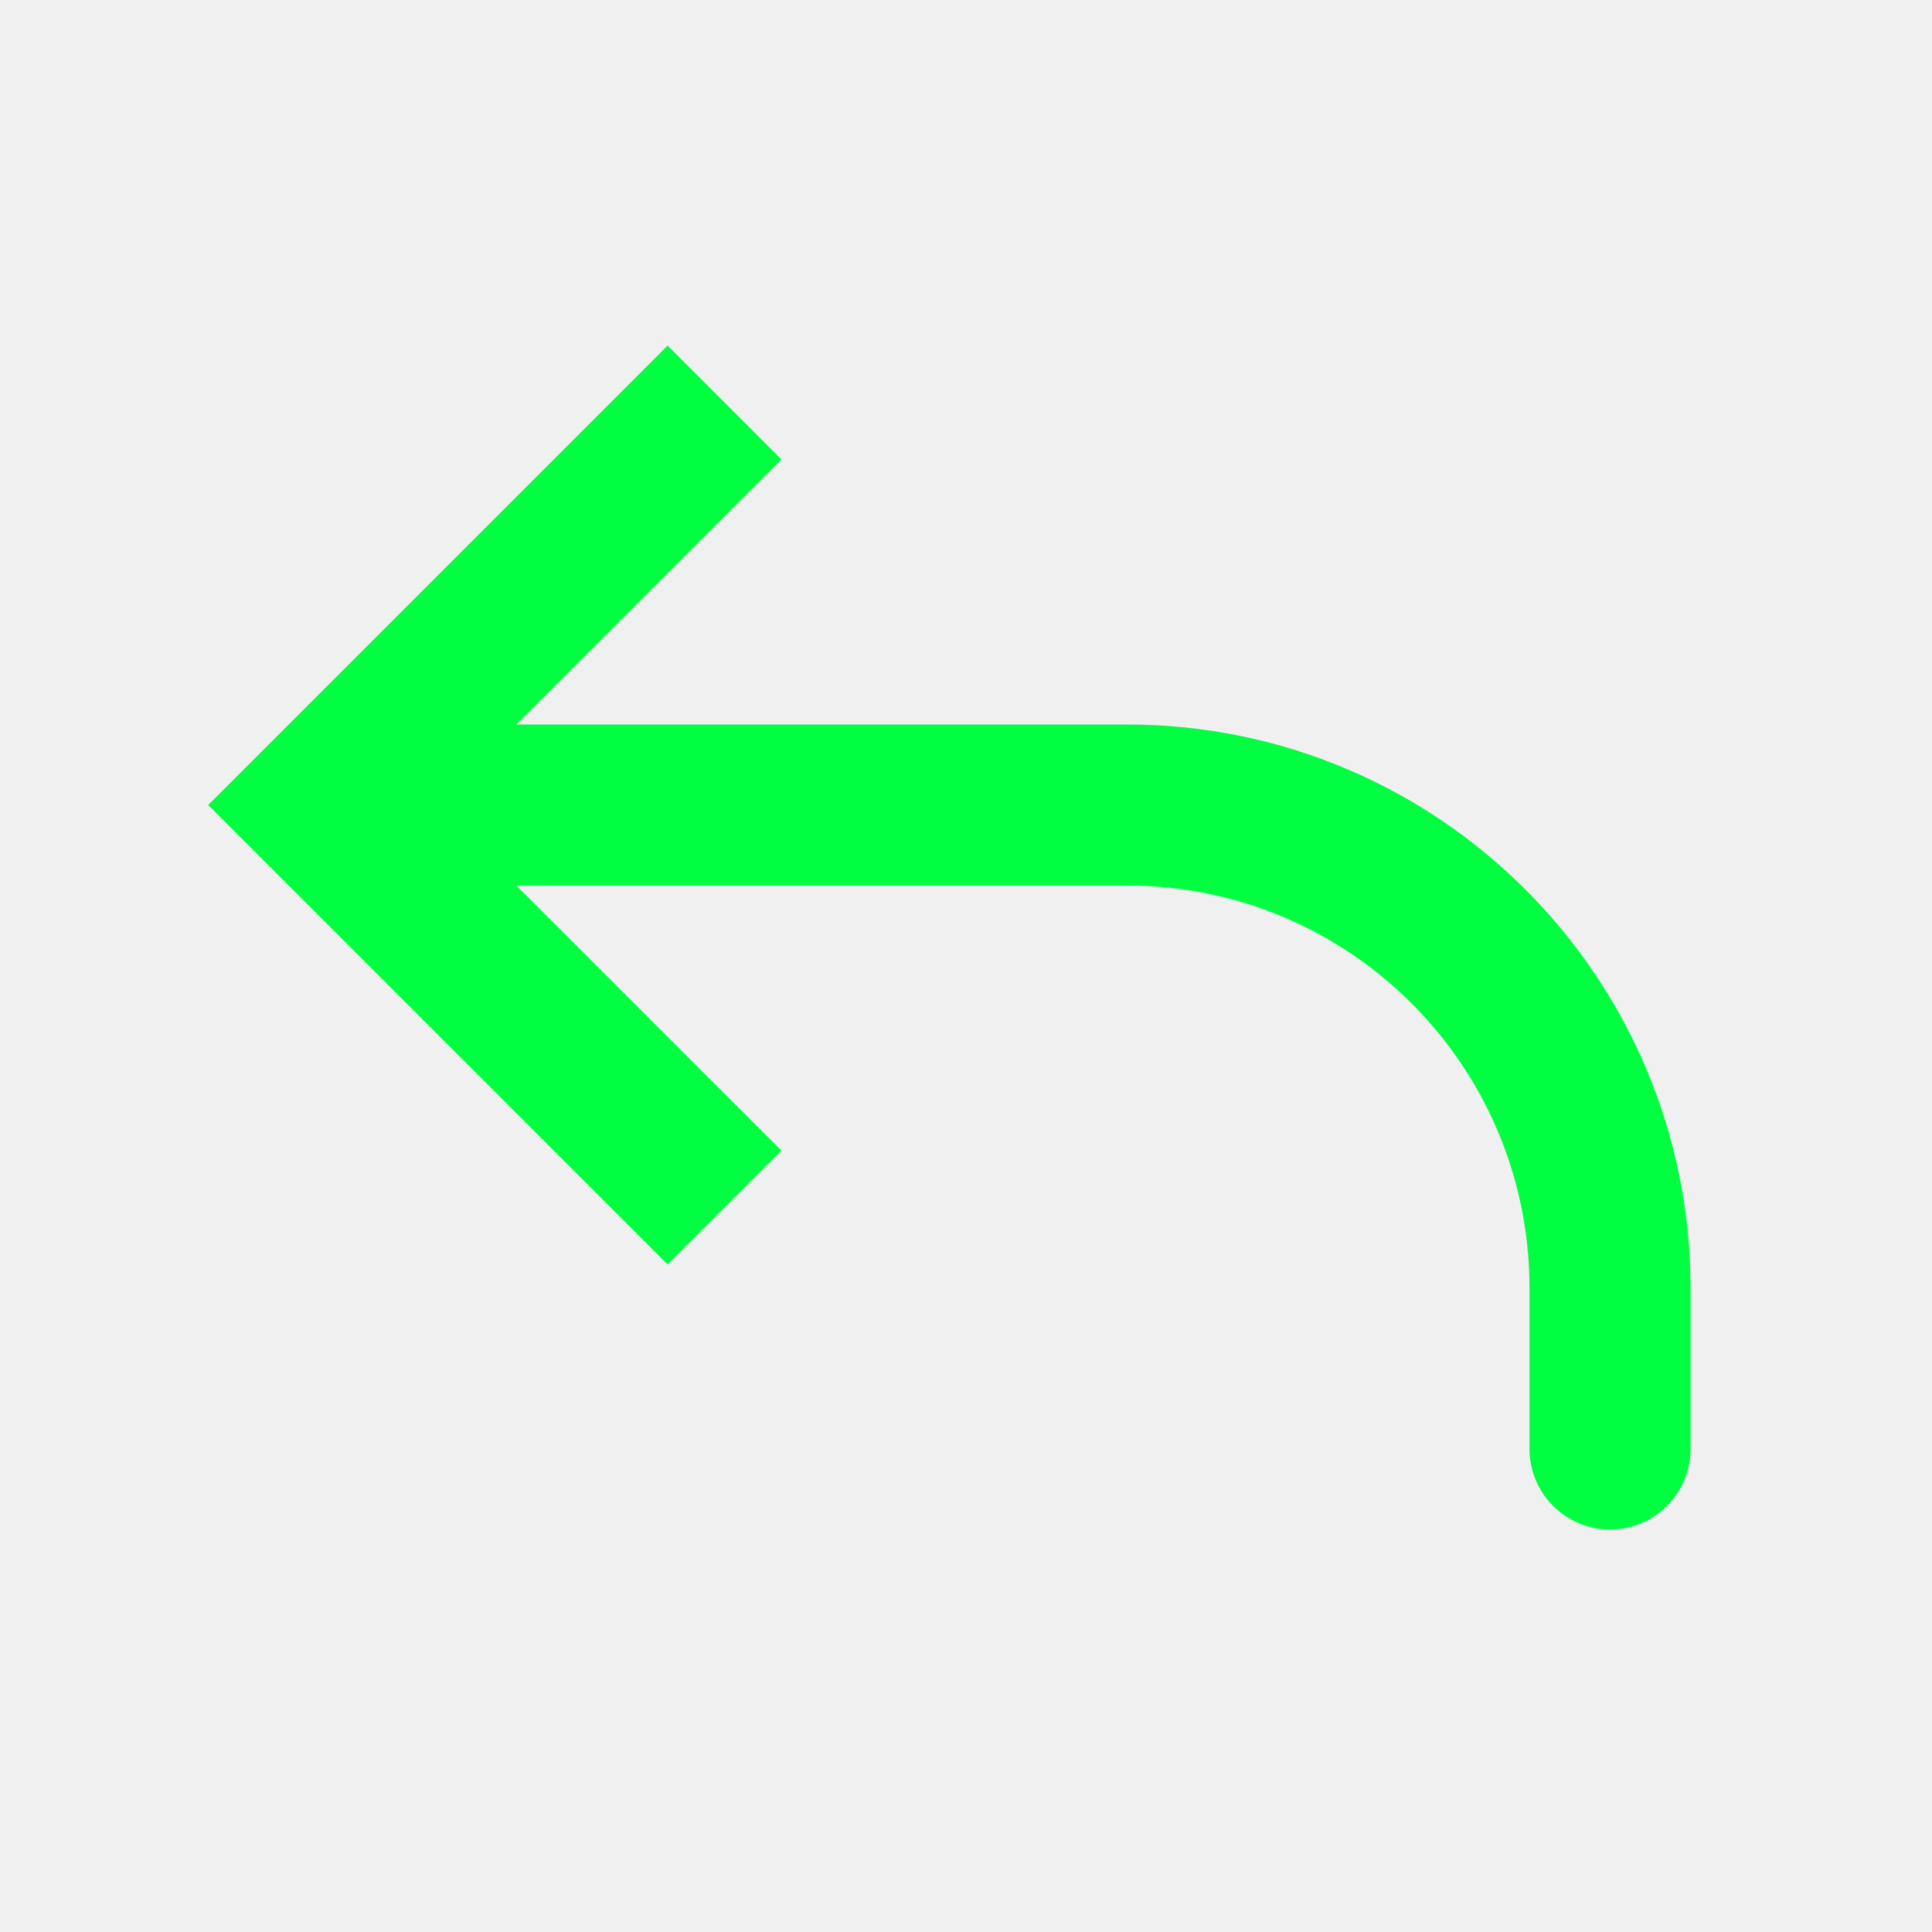
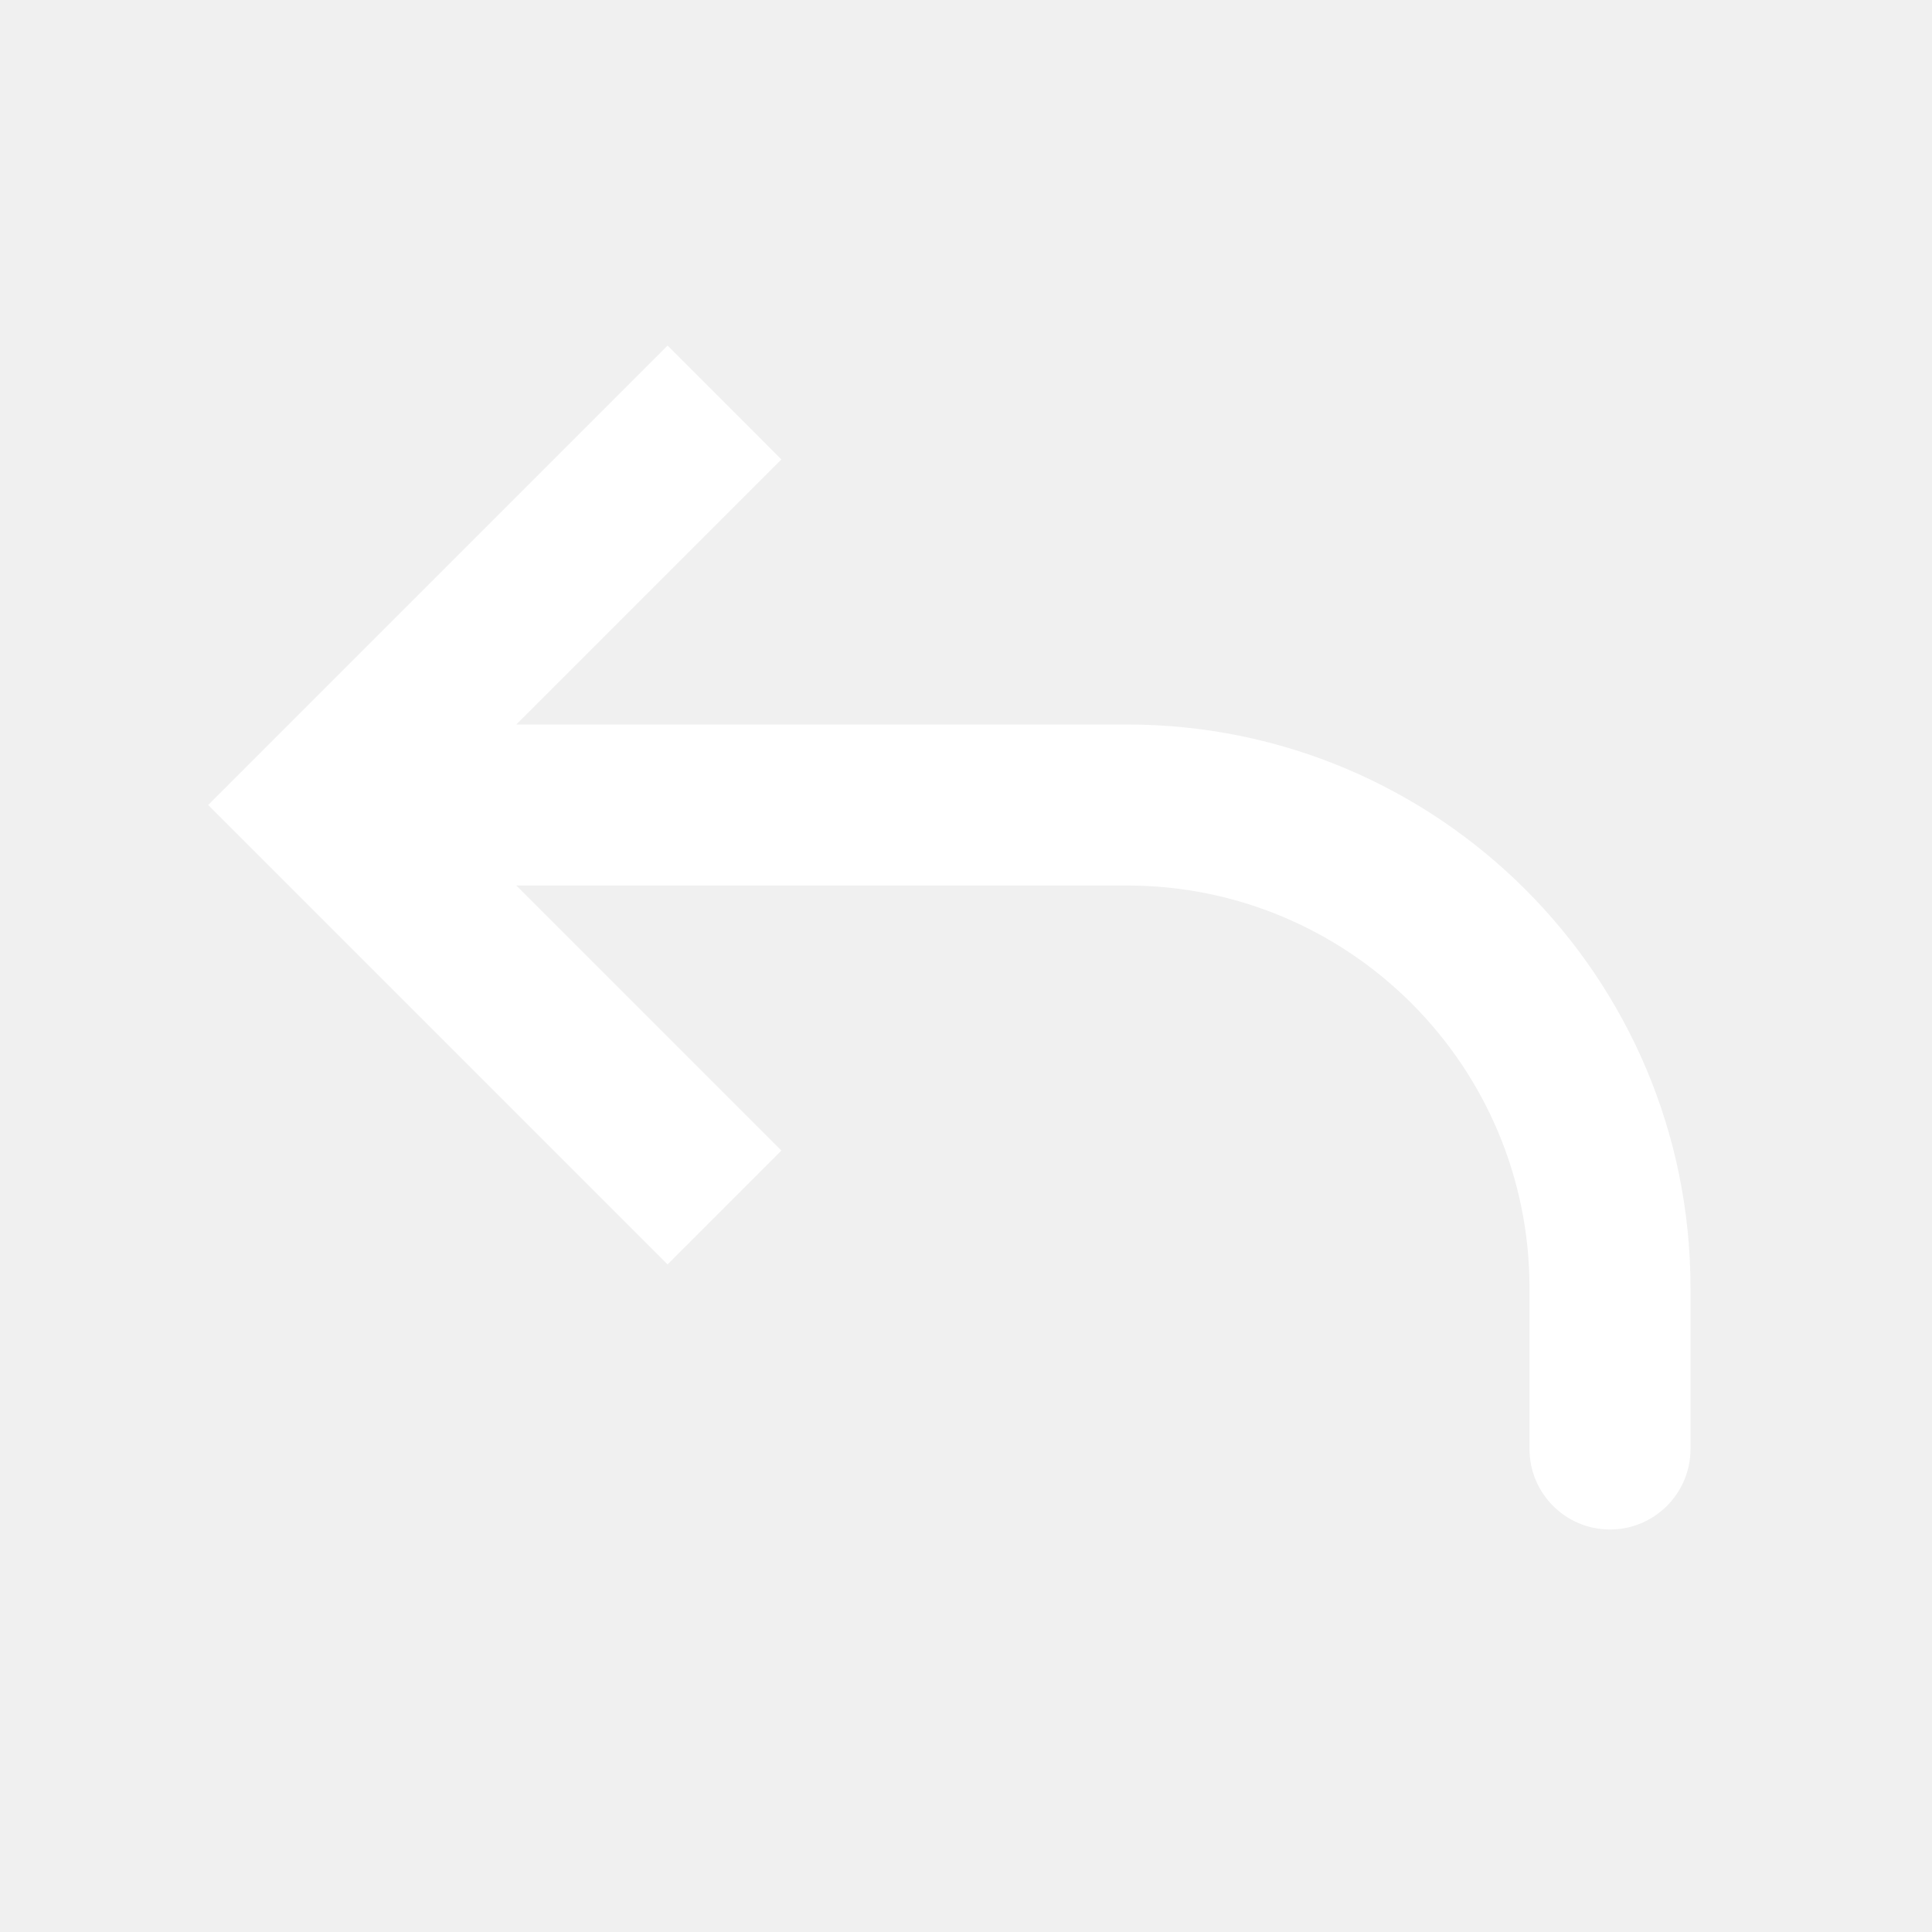
- <svg xmlns="http://www.w3.org/2000/svg" width="800px" height="800px" viewBox="0 0 24.00 24.00" fill="none" stroke="#000000" stroke-width="0">
+ <svg xmlns="http://www.w3.org/2000/svg" width="800px" height="800px" viewBox="0 0 24 24" fill="none">
  <g id="SVGRepo_bgCarrier" stroke-width="0" />
-   <g id="SVGRepo_tracerCarrier" stroke-linecap="round" stroke-linejoin="round" stroke="#CCCCCC" stroke-width="0.336" />
+   <g id="SVGRepo_tracerCarrier" stroke-linecap="round" stroke-linejoin="round" />
  <g id="SVGRepo_iconCarrier">
-     <path d="M4 10L3.293 10.707L2.586 10L3.293 9.293L4 10ZM21 18C21 18.552 20.552 19 20 19C19.448 19 19 18.552 19 18L21 18ZM8.293 15.707L3.293 10.707L4.707 9.293L9.707 14.293L8.293 15.707ZM3.293 9.293L8.293 4.293L9.707 5.707L4.707 10.707L3.293 9.293ZM4 9L14 9L14 11L4 11L4 9ZM21 16L21 18L19 18L19 16L21 16ZM14 9C17.866 9 21 12.134 21 16L19 16C19 13.239 16.761 11 14 11L14 9Z" fill="#00ff41" />
+     <path d="M4 10L3.293 10.707L2.586 10L3.293 9.293L4 10ZM21 18C21 18.552 20.552 19 20 19C19.448 19 19 18.552 19 18L21 18ZM8.293 15.707L3.293 10.707L4.707 9.293L9.707 14.293L8.293 15.707ZM3.293 9.293L8.293 4.293L9.707 5.707L4.707 10.707L3.293 9.293ZM4 9L14 9L14 11L4 11L4 9ZM21 16L21 18L19 18L19 16L21 16ZM14 9C17.866 9 21 12.134 21 16L19 16C19 13.239 16.761 11 14 11L14 9Z" fill="#ffffff" />
  </g>
</svg>
